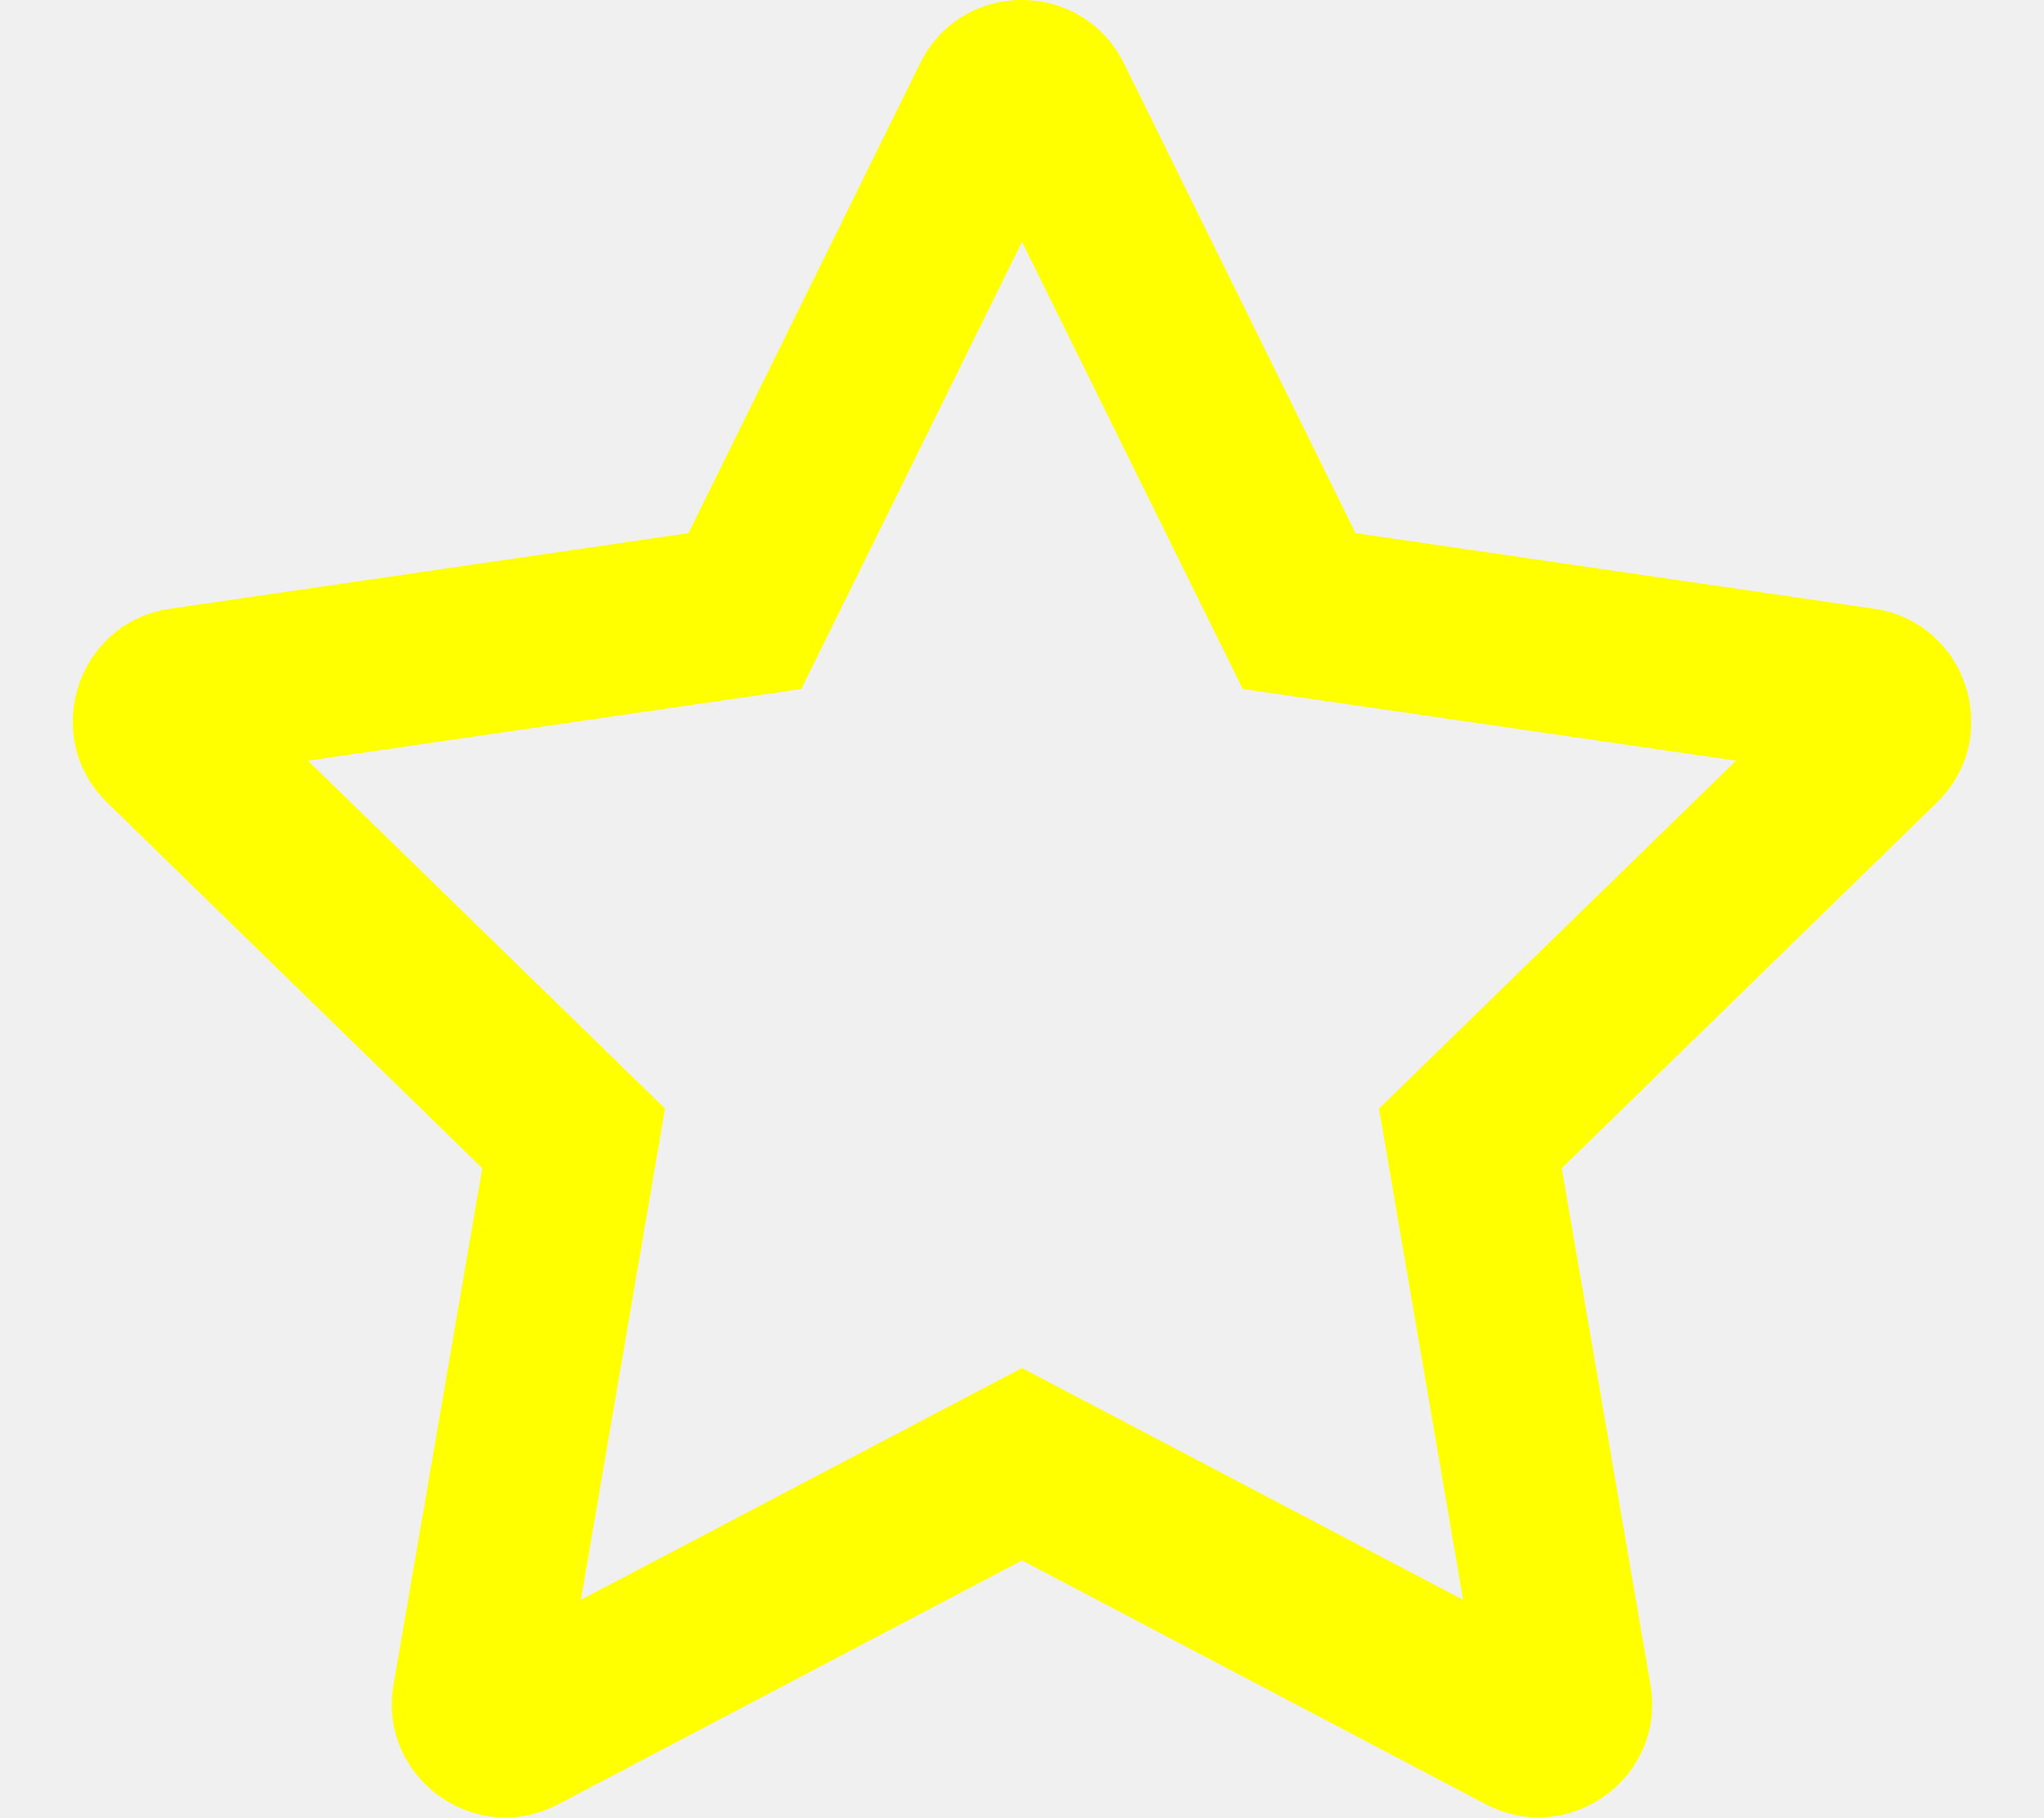
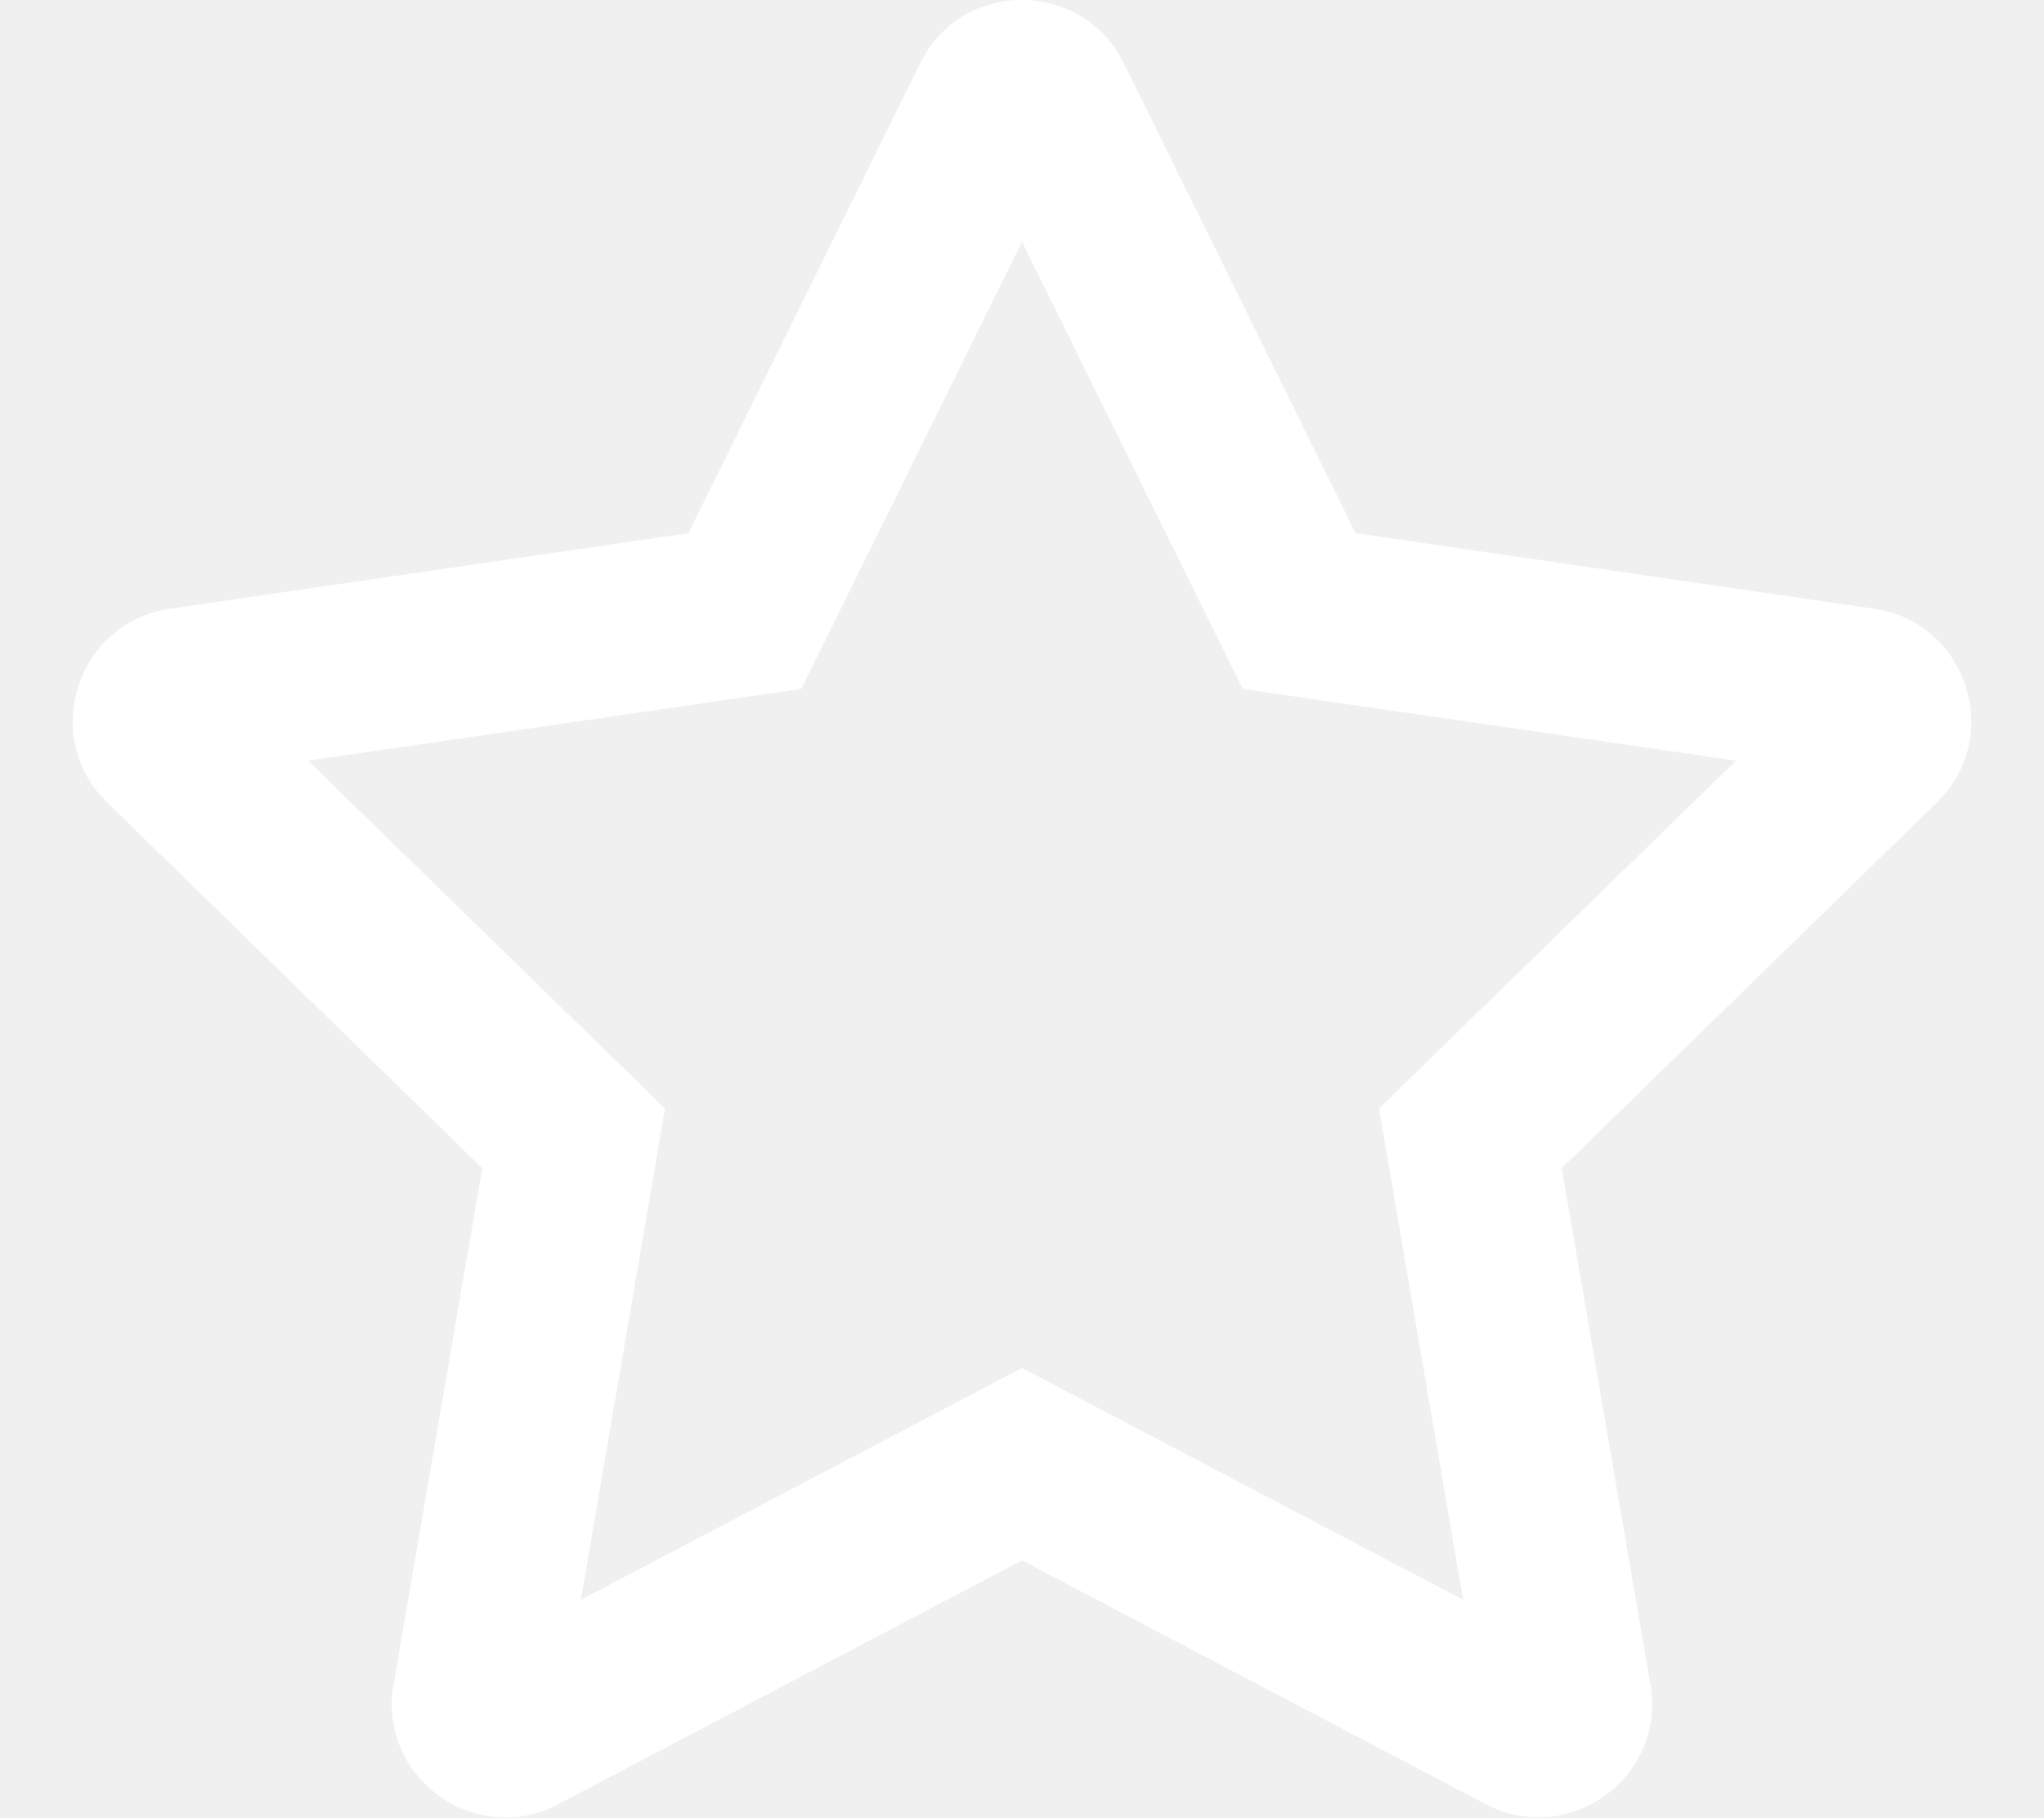
- <svg xmlns="http://www.w3.org/2000/svg" viewBox="0 0 576 512" style="fill: yellow">
+ <svg xmlns="http://www.w3.org/2000/svg" viewBox="0 0 576 512" style="fill: #fff">
  <path d="M528.1 171.5L382 150.2 316.7 17.8c-11.7-23.6-45.6-23.9-57.4 0L194 150.2 47.9 171.5c-26.2 3.8-36.7 36.1-17.7 54.6l105.7 103-25 145.5c-4.5 26.3 23.2 46 46.4 33.7L288 439.6l130.7 68.7c23.2 12.2 50.9-7.4 46.4-33.7l-25-145.5 105.7-103c19-18.5 8.5-50.8-17.7-54.6zM388.6 312.3l23.7 138.4L288 385.4l-124.3 65.3 23.7-138.4-100.6-98 139-20.2 62.2-126 62.2 126 139 20.2-100.6 98z" />
</svg>
